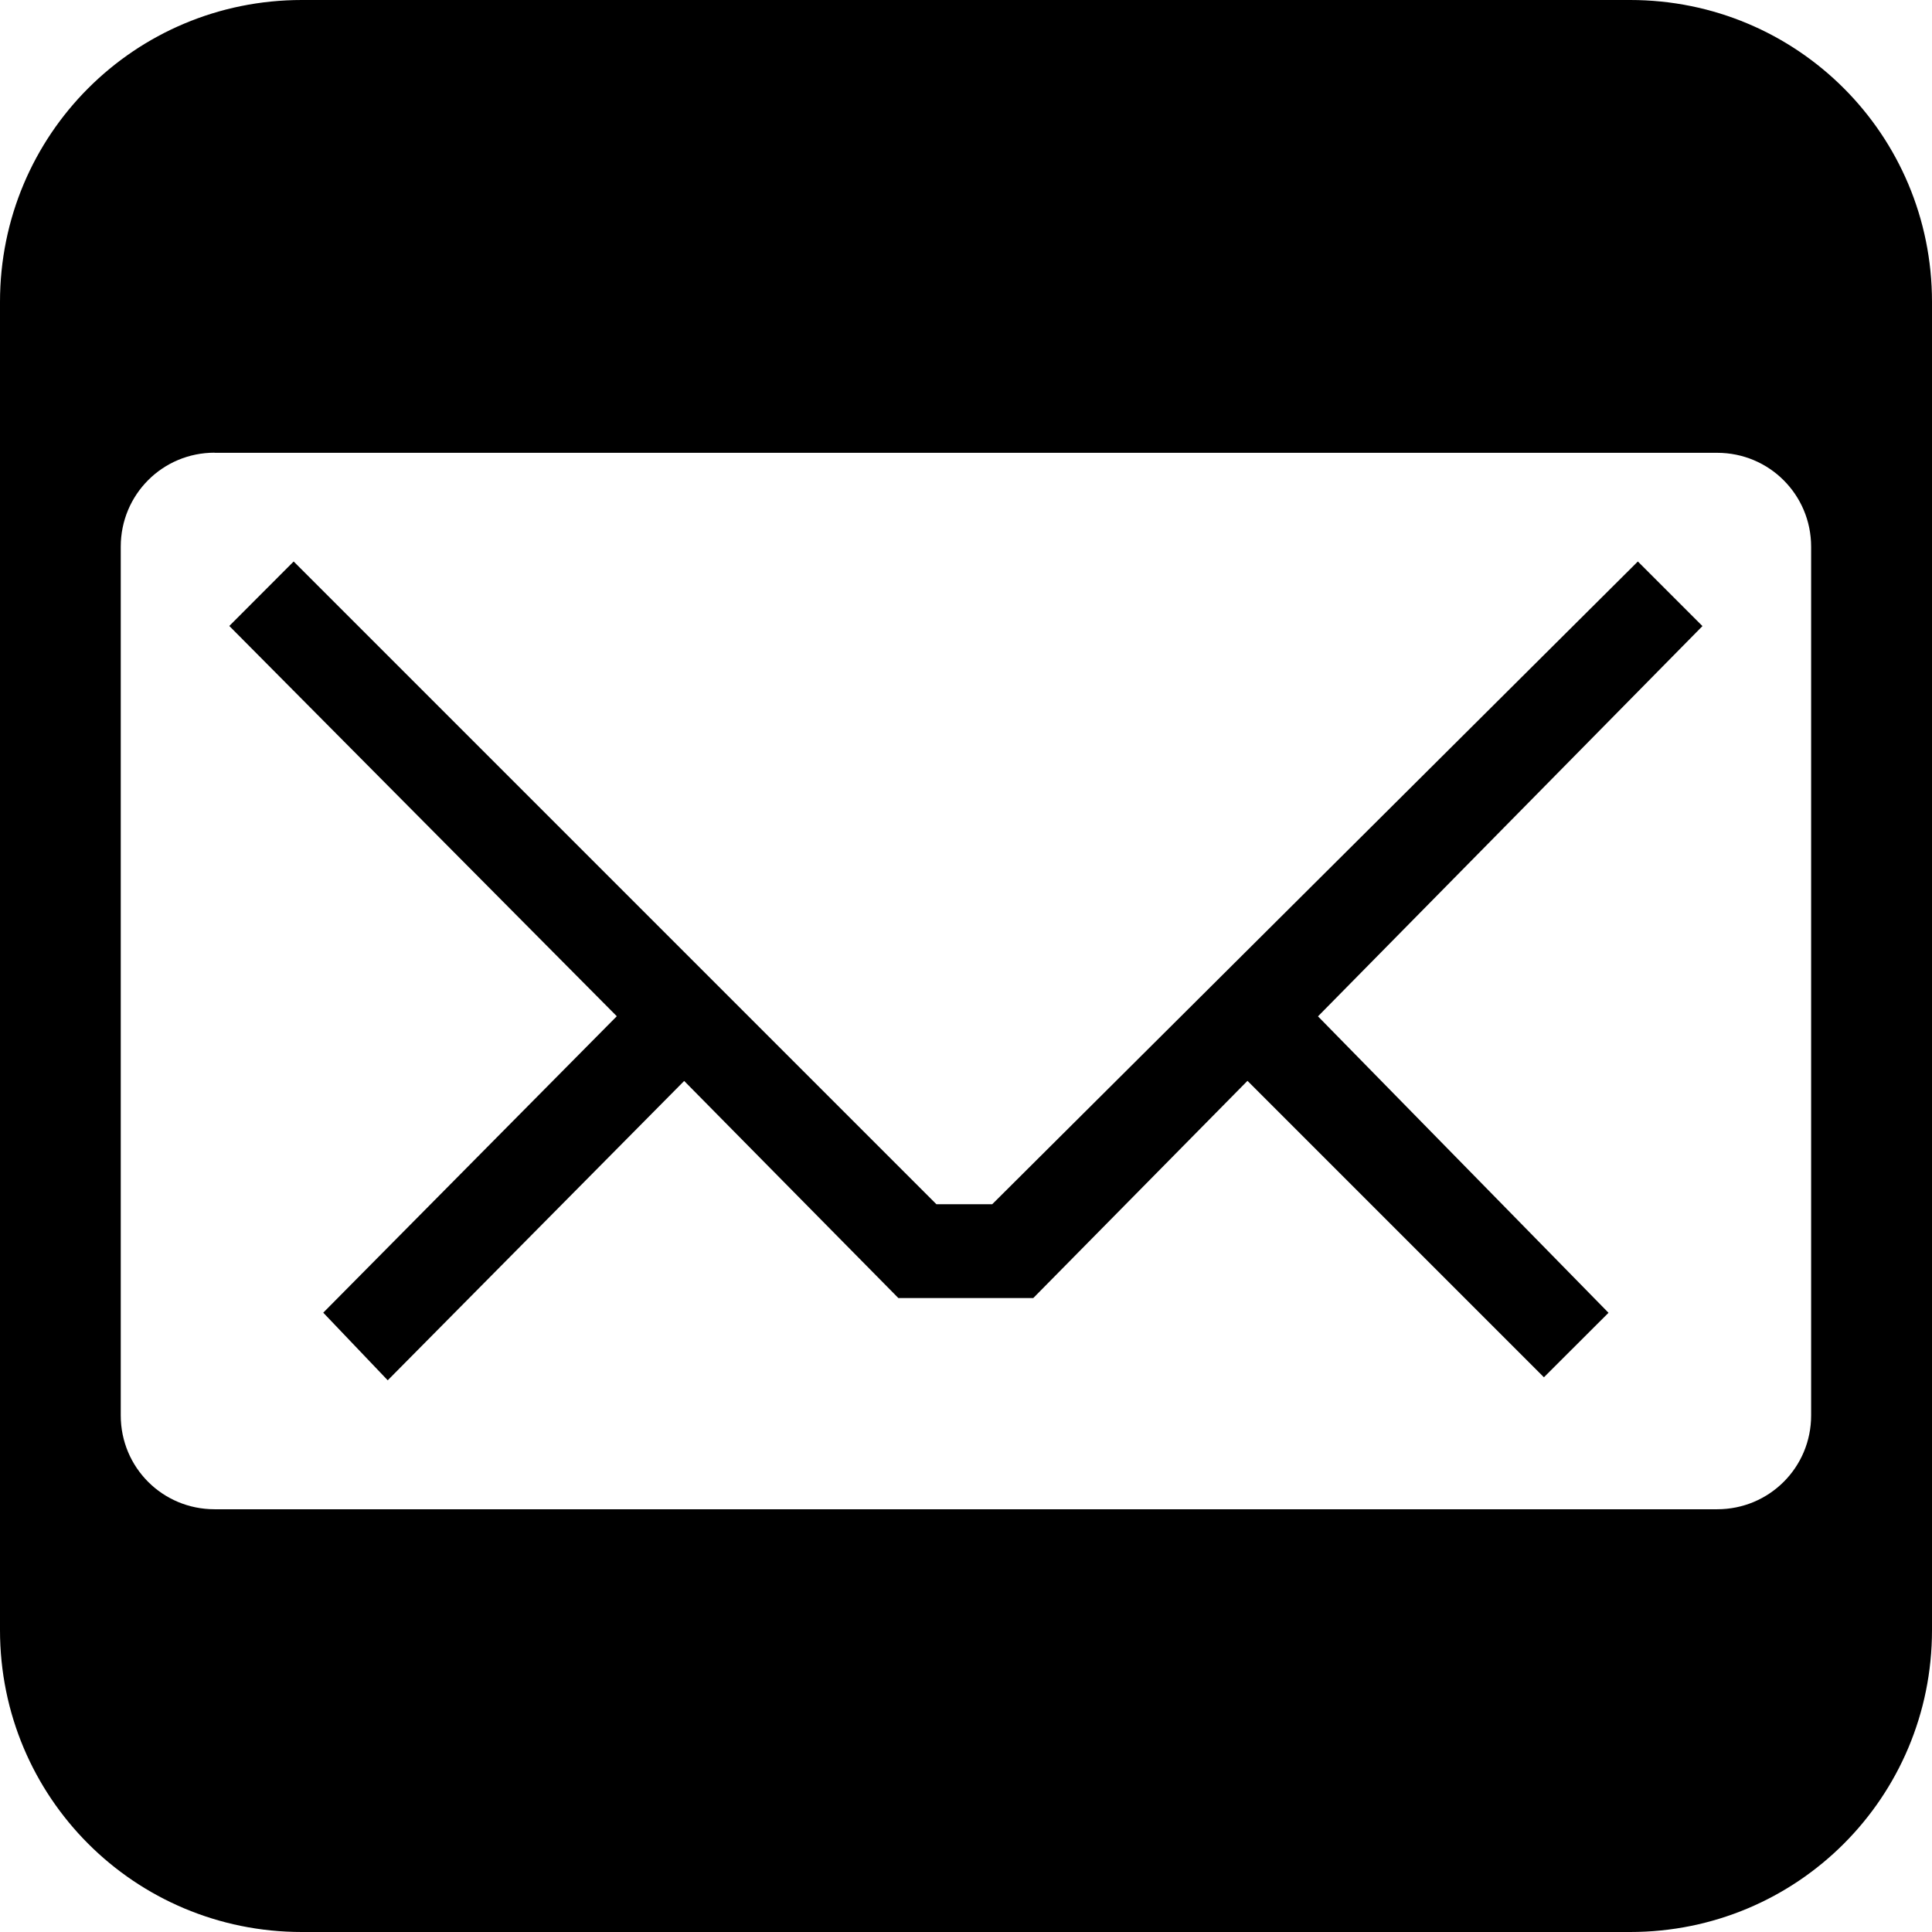
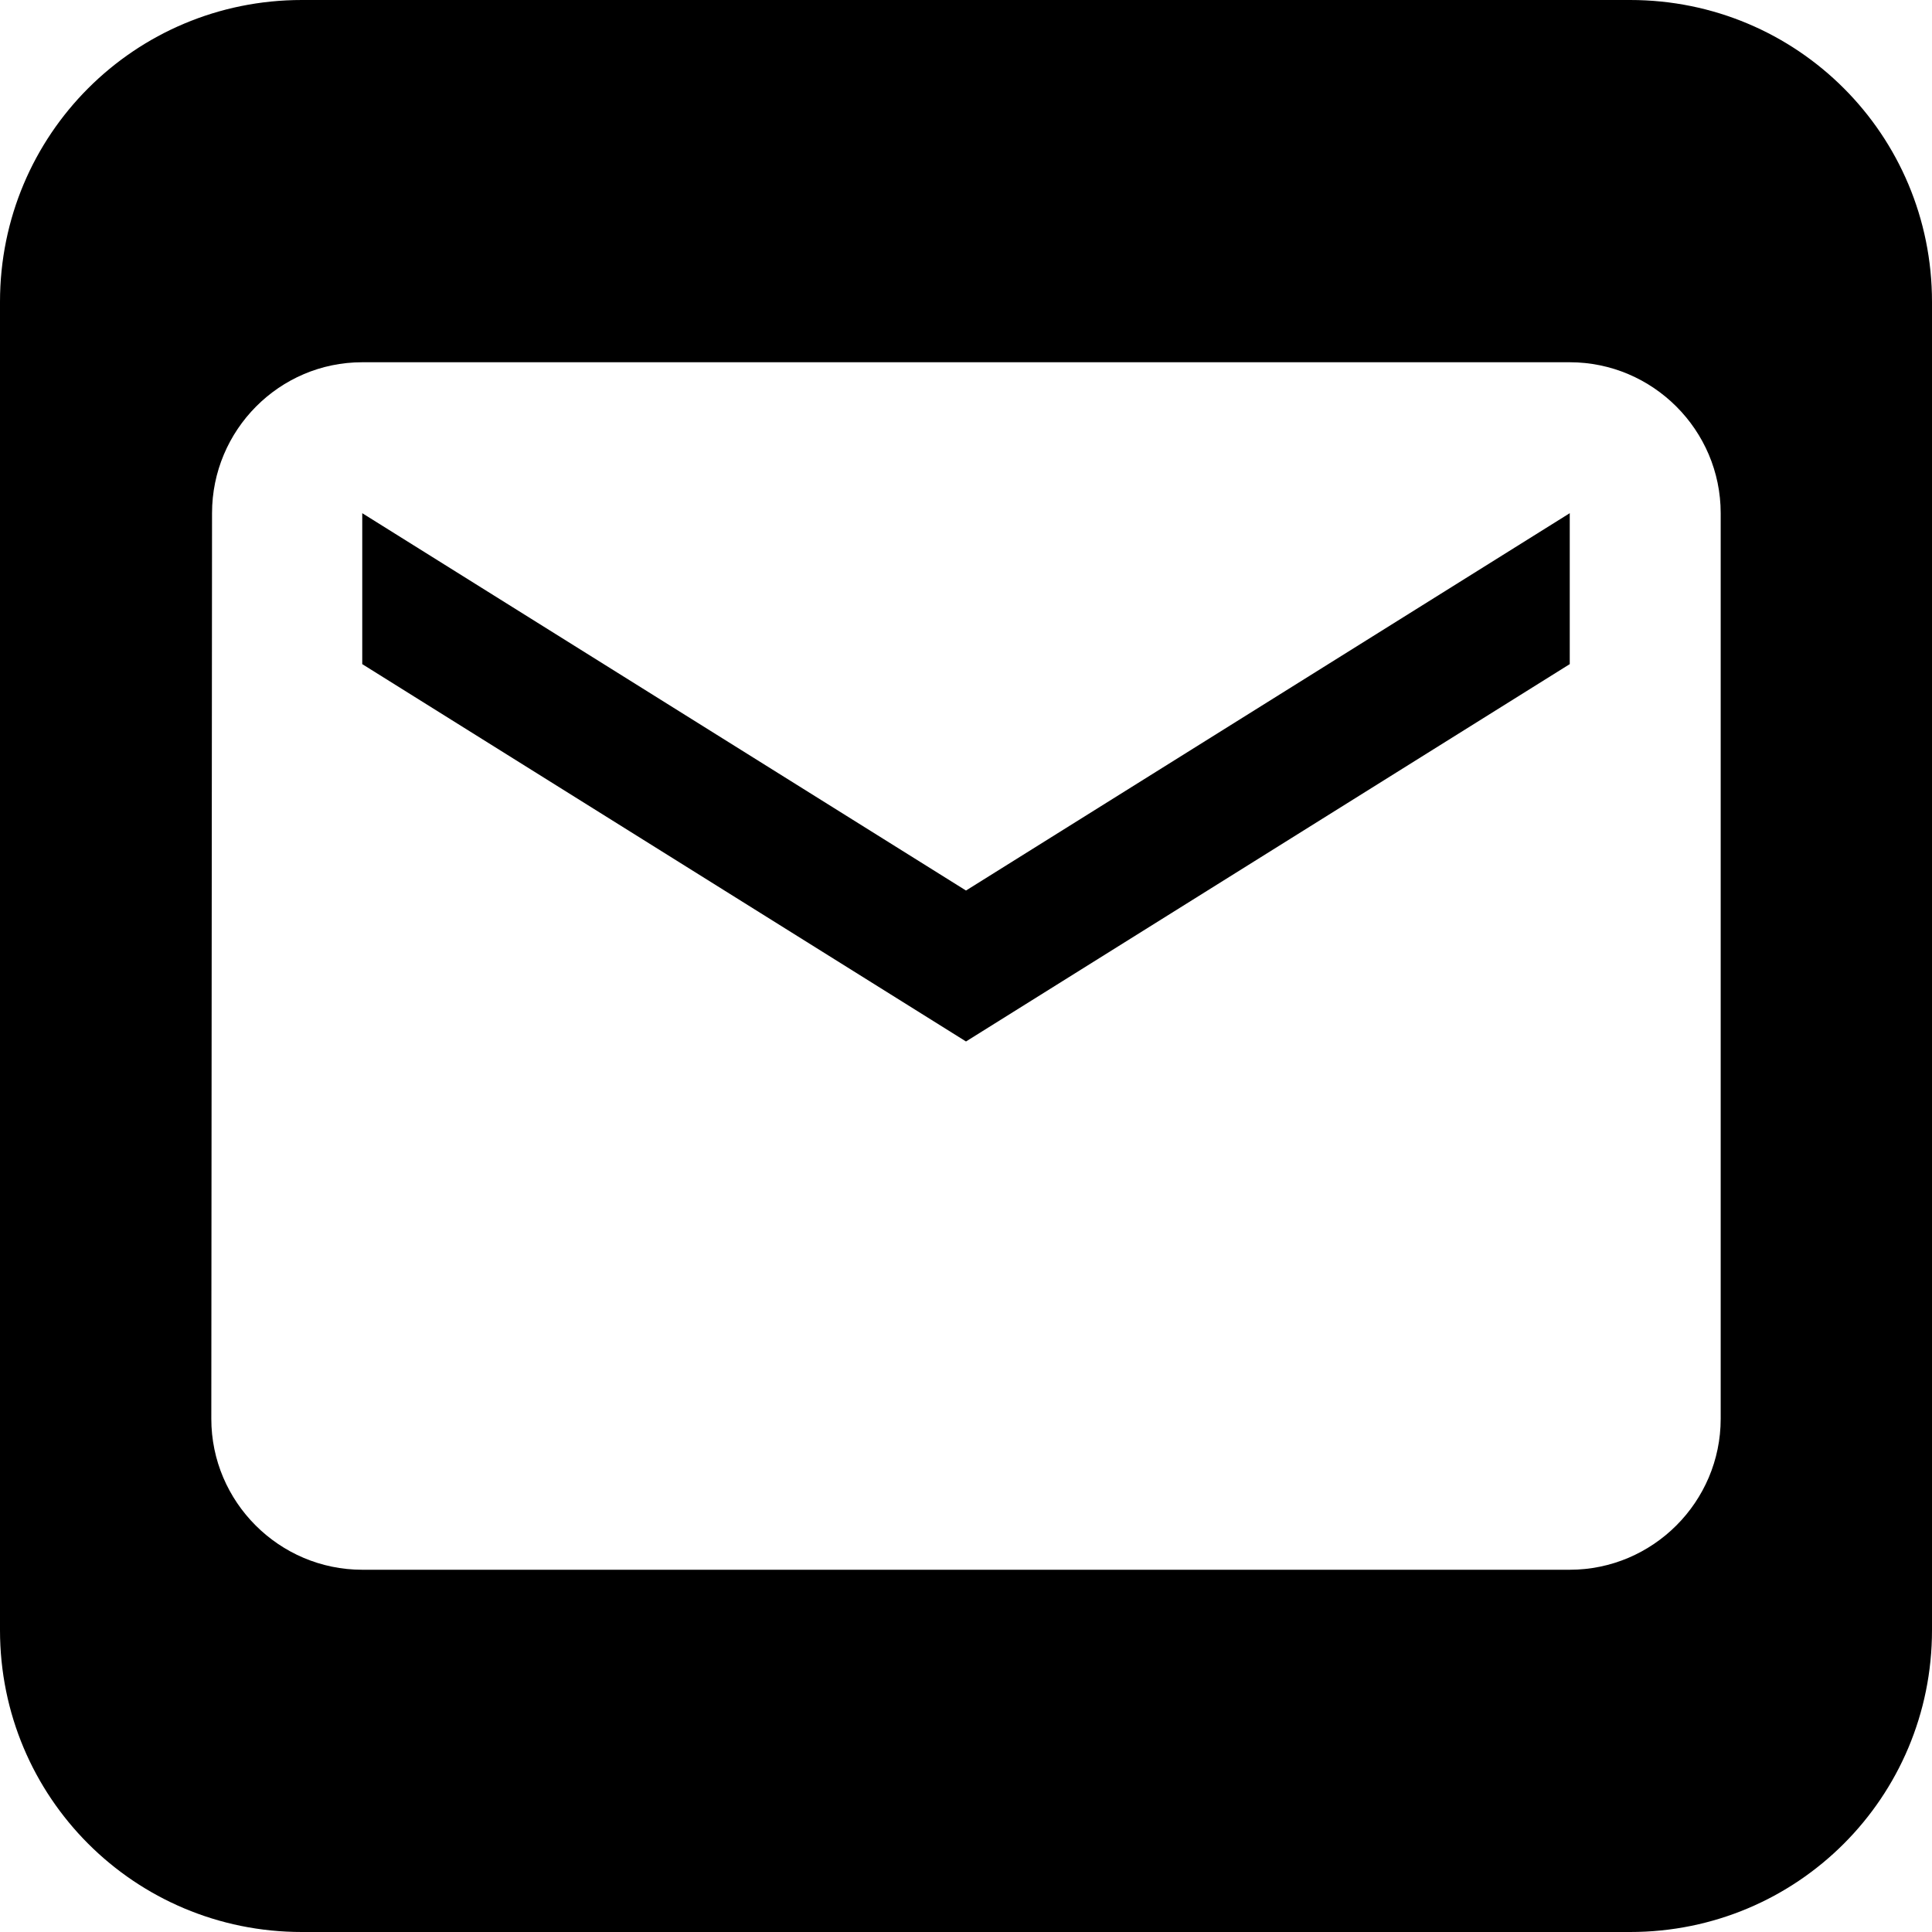
- <svg xmlns="http://www.w3.org/2000/svg" enable-background="new 0 0 595.275 311.111" xml:space="preserve" height="16" width="16" version="1.1" y="0px" x="0px" viewBox="0 0 16 16">
-   <path d="m2.5-0c-1.385 0-2.5 1.115-2.5 2.5v11c0 1.385 1.115 2.5 2.5 2.5h11c1.385 0 2.5-1.115 2.5-2.5v-11c0-1.385-1.115-2.5-2.5-2.5h-11zm-0.723 3.75h12.444c0.431 0 0.778 0.347 0.778 0.778v7.194c0 0.431-0.347 0.777-0.778 0.777h-12.444c-0.431 0-0.777-0.346-0.777-0.777v-7.195c0-0.431 0.346-0.778 0.777-0.778zm0.656 0.899-0.534 0.535 3.209 3.232l-2.431 2.455 0.534 0.56 2.455-2.479 1.774 1.798h1.117l1.774-1.799 2.455 2.455 0.535-0.534-2.406-2.455 3.184-3.232-0.535-0.535-5.347 5.323h-0.462l-5.323-5.323z" />
+ <svg xmlns="http://www.w3.org/2000/svg" width="16" height="16" enable-background="new 0 0 595.275 311.111" version="1.1" viewBox="0 0 16 16" xml:space="preserve">
+   <path d="m2.5 0c-1.385 0-2.5 1.115-2.5 2.5v11c0 1.385 1.115 2.5 2.5 2.5h11c1.385 0 2.5-1.115 2.5-2.5v-11c0-1.385-1.115-2.5-2.5-2.5zm0.5 3h10c0.688 0 1.25 0.562 1.25 1.25v7.5c0 0.688-0.562 1.25-1.25 1.25h-10c-0.688 0-1.25-0.562-1.25-1.25l0.006-7.5c-4.1e-5 -0.688 0.557-1.25 1.244-1.25zm0 1.25v1.25l5 3.125 5-3.125v-1.25l-5 3.125z" stroke-width=".125" />
</svg>
